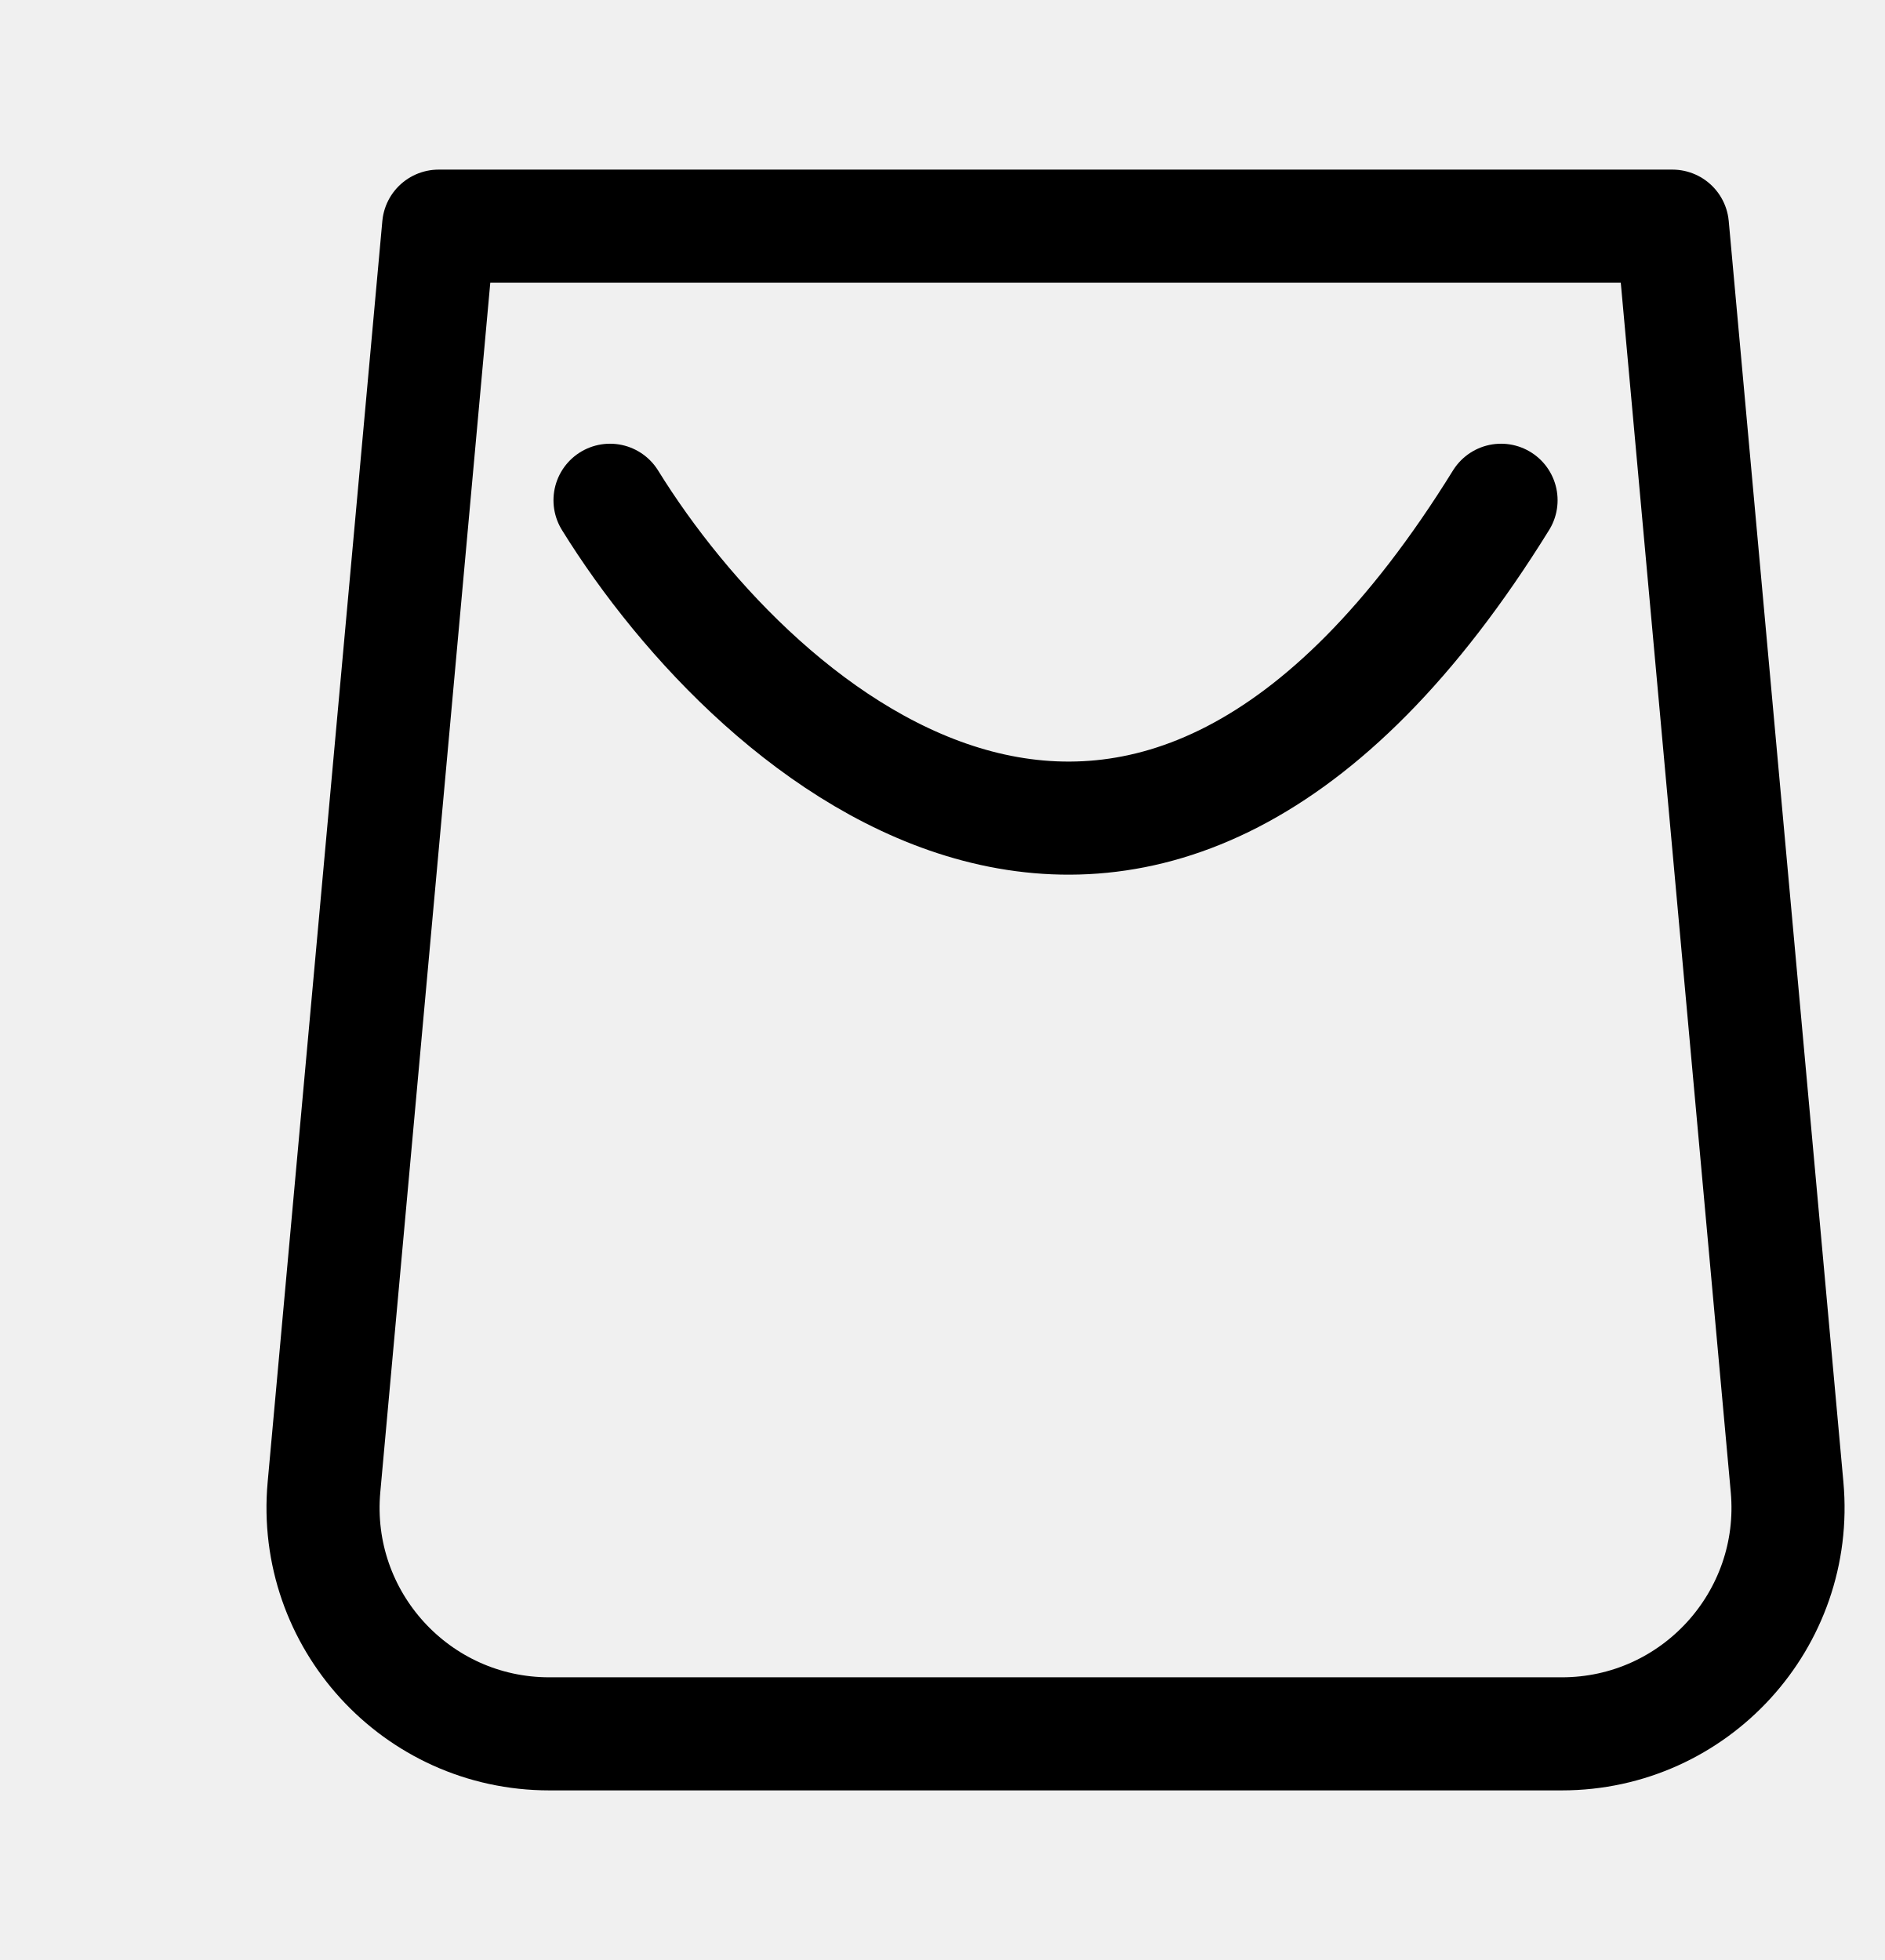
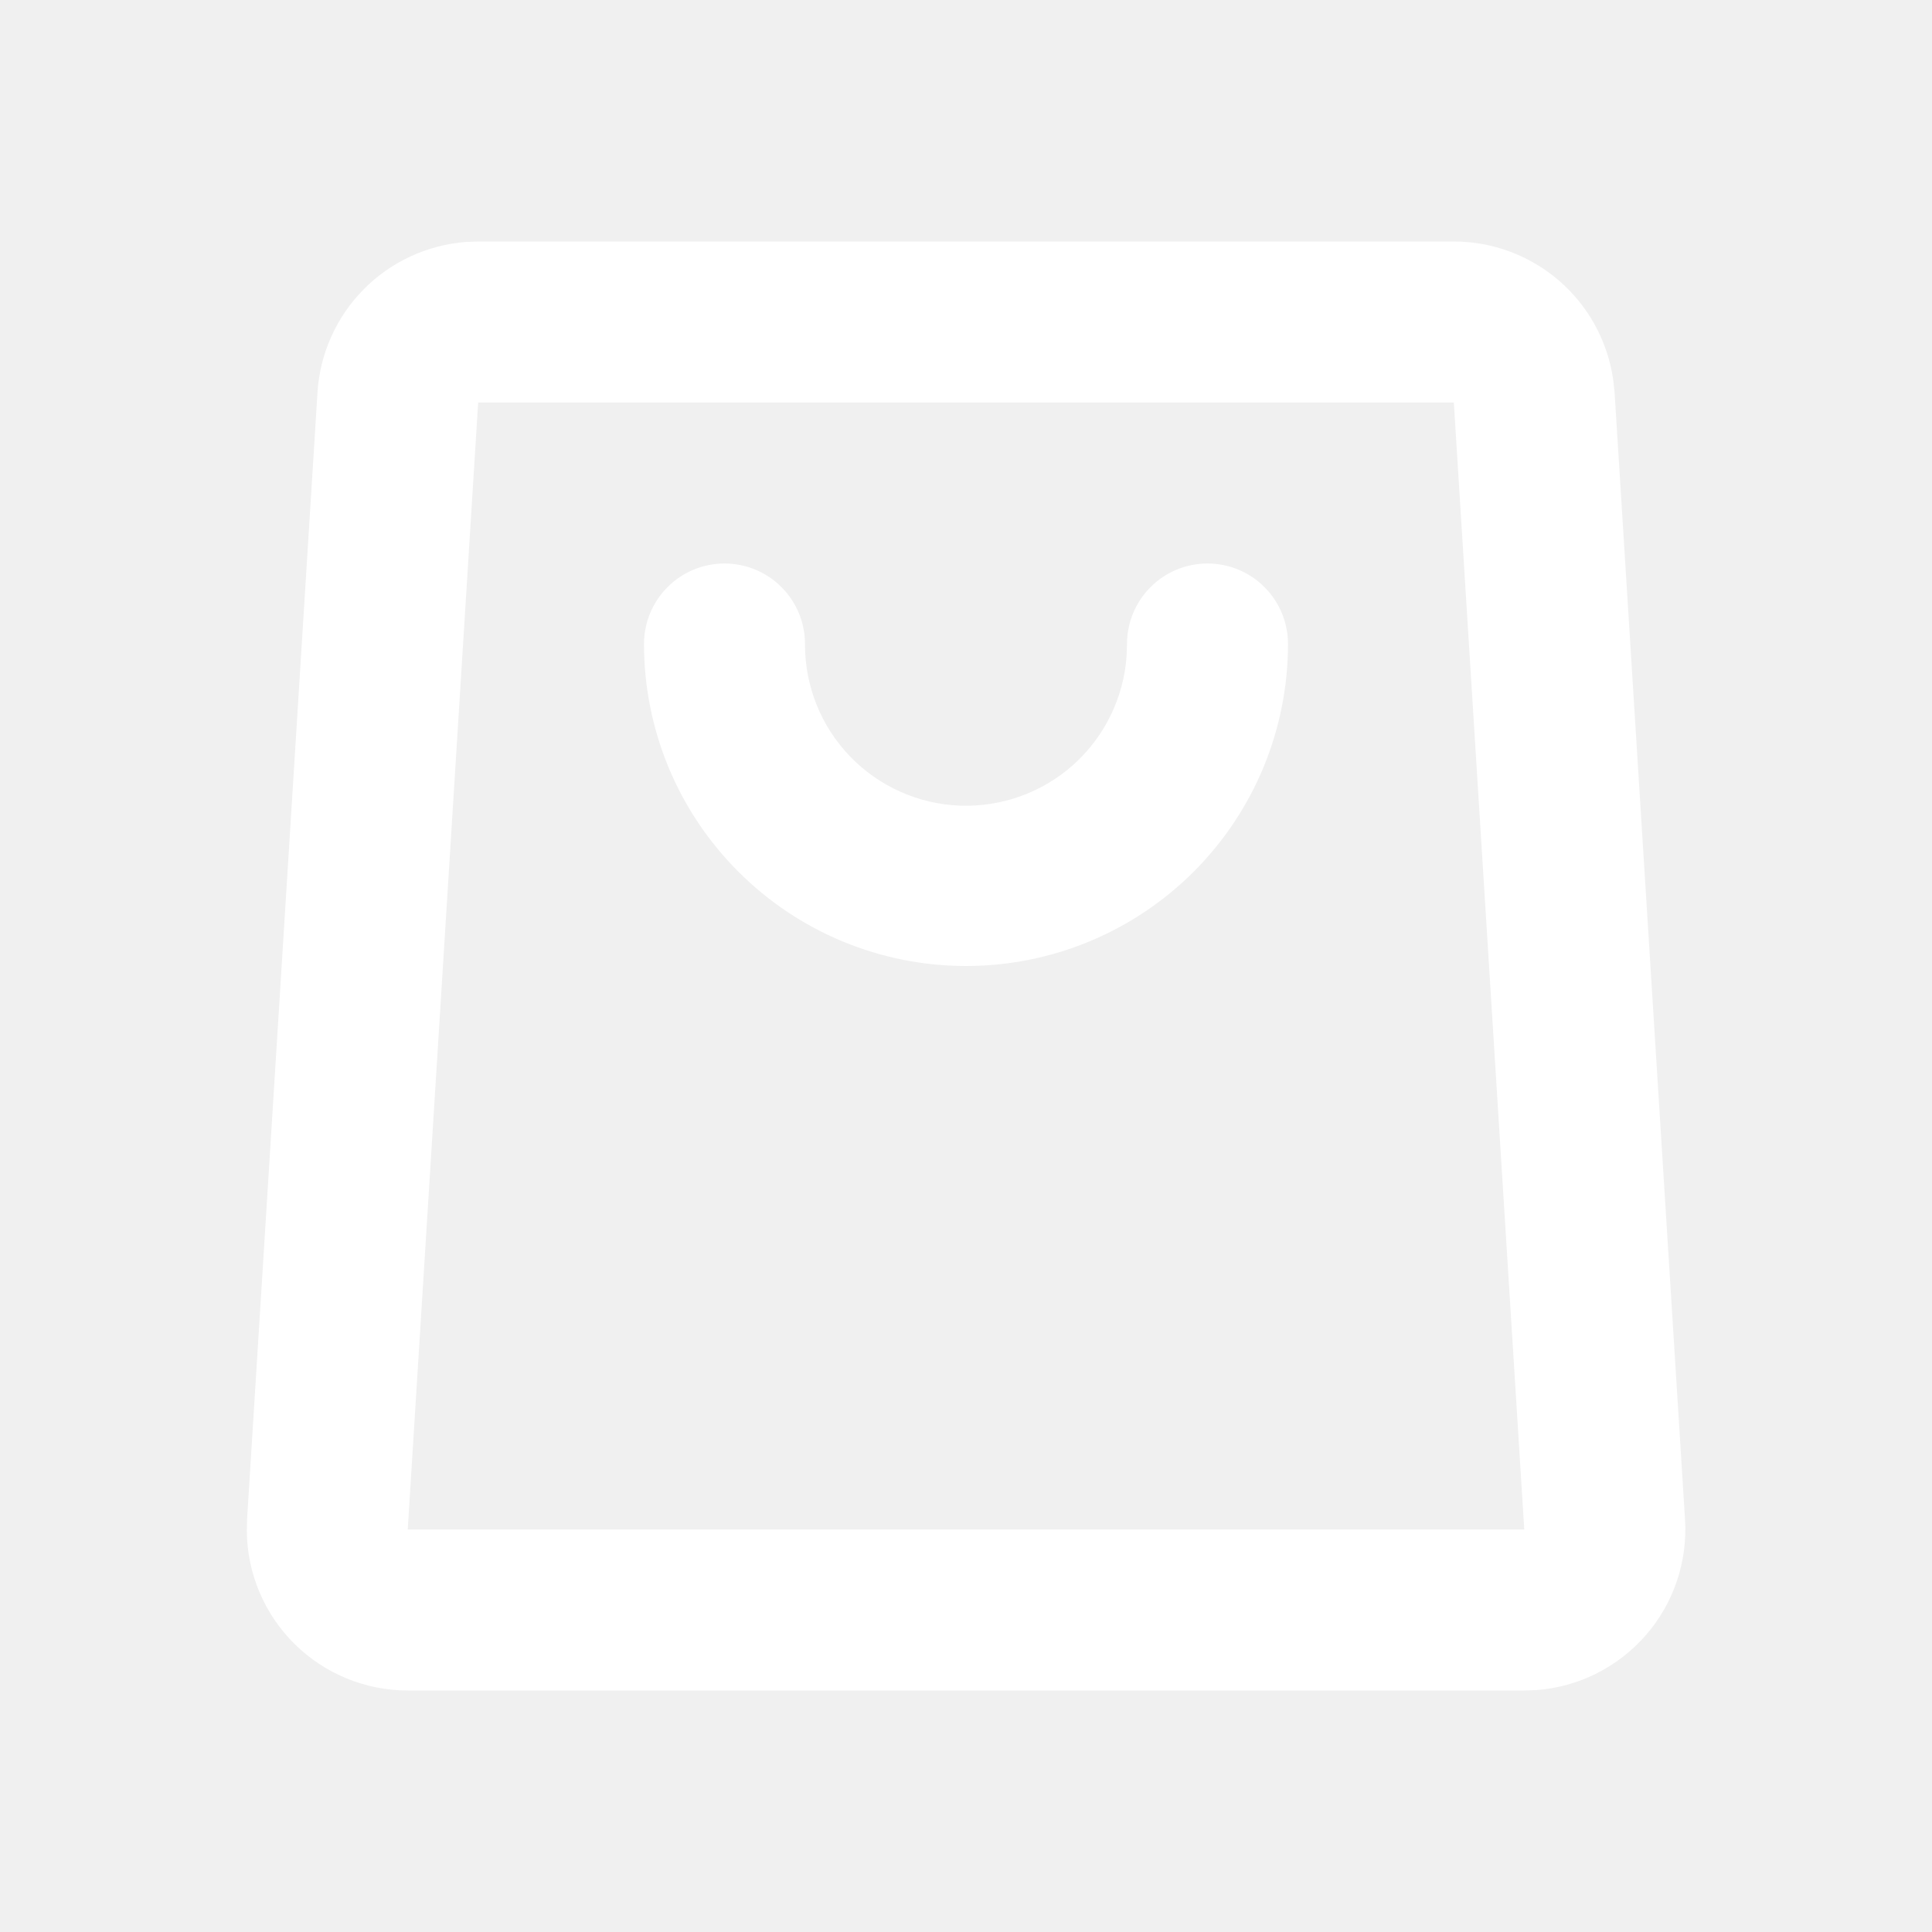
- <svg xmlns="http://www.w3.org/2000/svg" class="icon icon-cart-empty" width="25" height="26" viewBox="0 0 25 26" fill="none">
-   <g id="ico">
-     <path id="Bag Icon" d="M8.091 6.636C10.061 9.818 15.182 14.273 19.909 6.636M5.818 3H22.182L23.703 19.728C23.862 21.485 22.479 23 20.715 23H7.285C5.521 23 4.138 21.485 4.297 19.728L5.818 3Z" stroke="black" stroke-width="1.5" stroke-linecap="round" stroke-linejoin="round" />
-   </g>
+ <svg xmlns="http://www.w3.org/2000/svg" width="24" height="24" viewBox="0 0 24 24" fill="none">
+   <path d="M18.06 3C18.542 3 19.007 3.174 19.371 3.49C19.735 3.806 19.972 4.242 20.04 4.719L20.057 4.875L20.932 18.875C20.965 19.4 20.79 19.918 20.444 20.314C20.098 20.711 19.61 20.956 19.085 20.995L18.935 21H5.066C4.54 21 4.035 20.793 3.66 20.423C3.286 20.053 3.072 19.55 3.066 19.024L3.069 18.875L3.944 4.875C3.974 4.394 4.177 3.94 4.515 3.597C4.853 3.253 5.304 3.044 5.784 3.006L5.94 3H18.06ZM18.06 5H5.94L5.065 19H18.935L18.06 5ZM15 7C15.265 7 15.52 7.105 15.707 7.293C15.895 7.48 16 7.735 16 8C16 9.061 15.579 10.078 14.829 10.828C14.078 11.579 13.061 12 12 12C10.939 12 9.922 11.579 9.172 10.828C8.421 10.078 8 9.061 8 8C8 7.735 8.105 7.48 8.293 7.293C8.48 7.105 8.735 7 9 7C9.265 7 9.52 7.105 9.707 7.293C9.895 7.48 10 7.735 10 8C9.998 8.519 10.197 9.019 10.556 9.393C10.916 9.768 11.406 9.988 11.925 10.008C12.444 10.027 12.95 9.844 13.336 9.498C13.722 9.151 13.958 8.668 13.995 8.15L14 8C14 7.735 14.105 7.48 14.293 7.293C14.48 7.105 14.735 7 15 7Z" fill="white" />
</svg>
